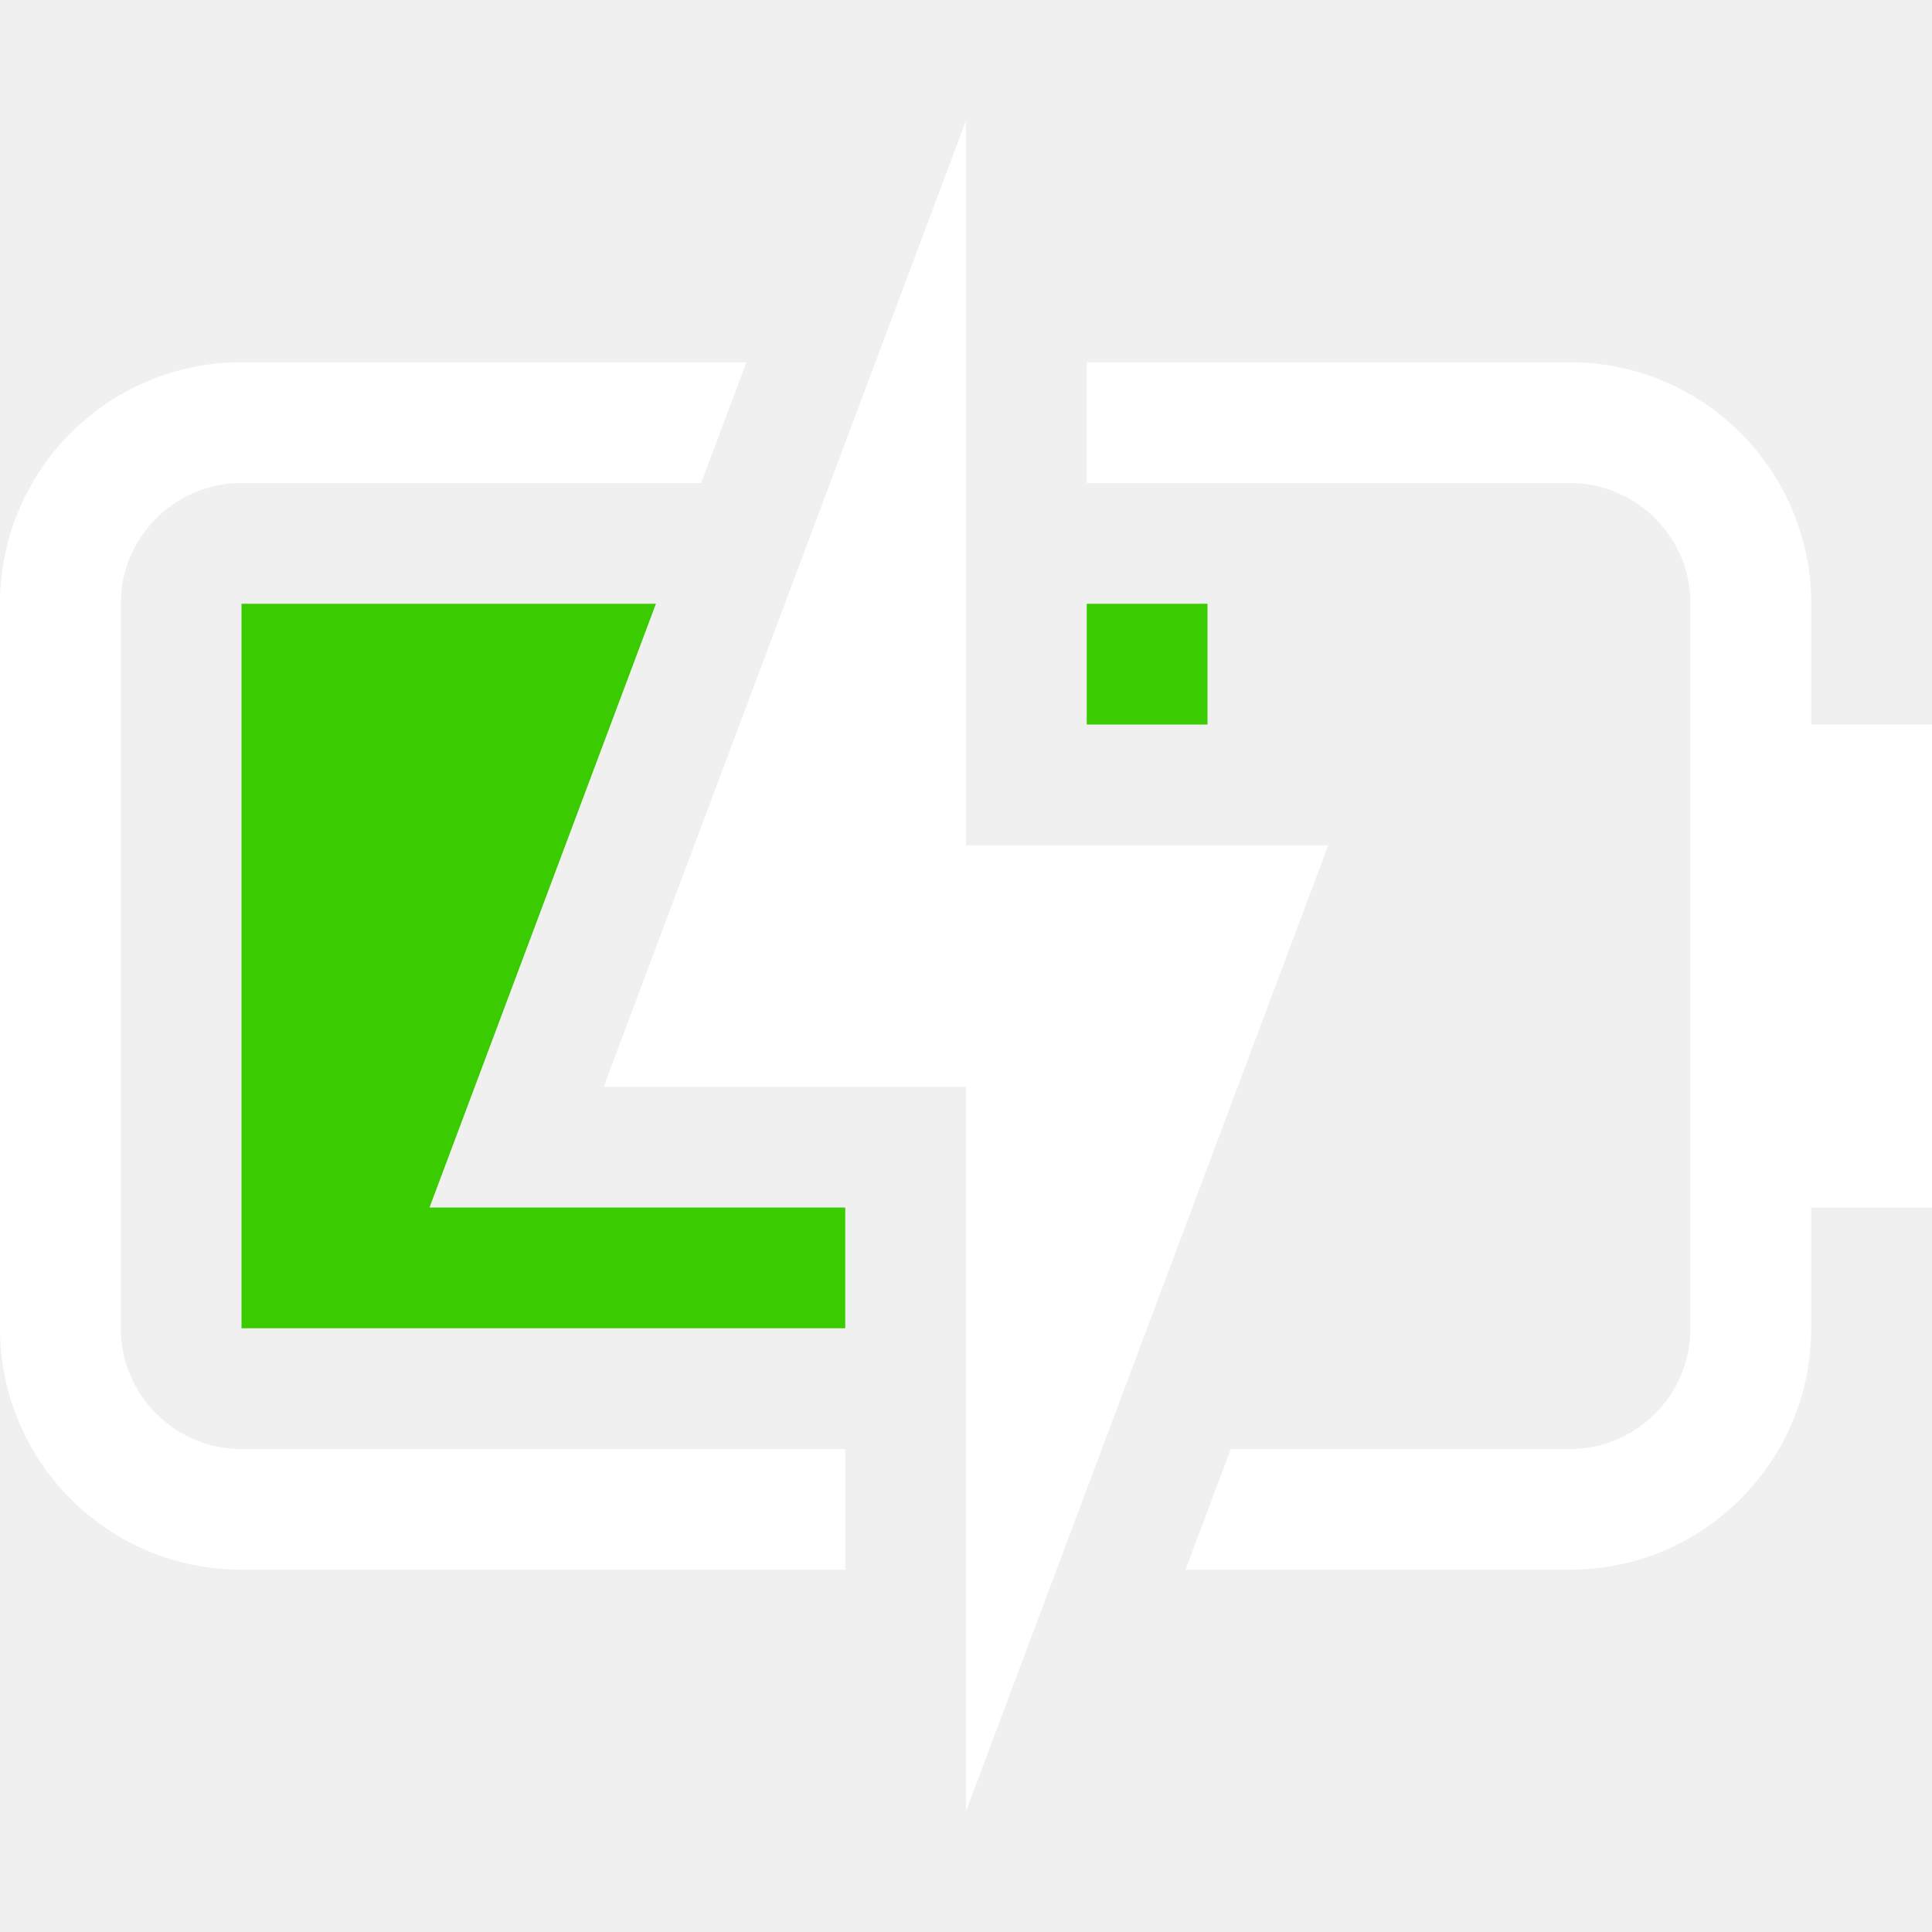
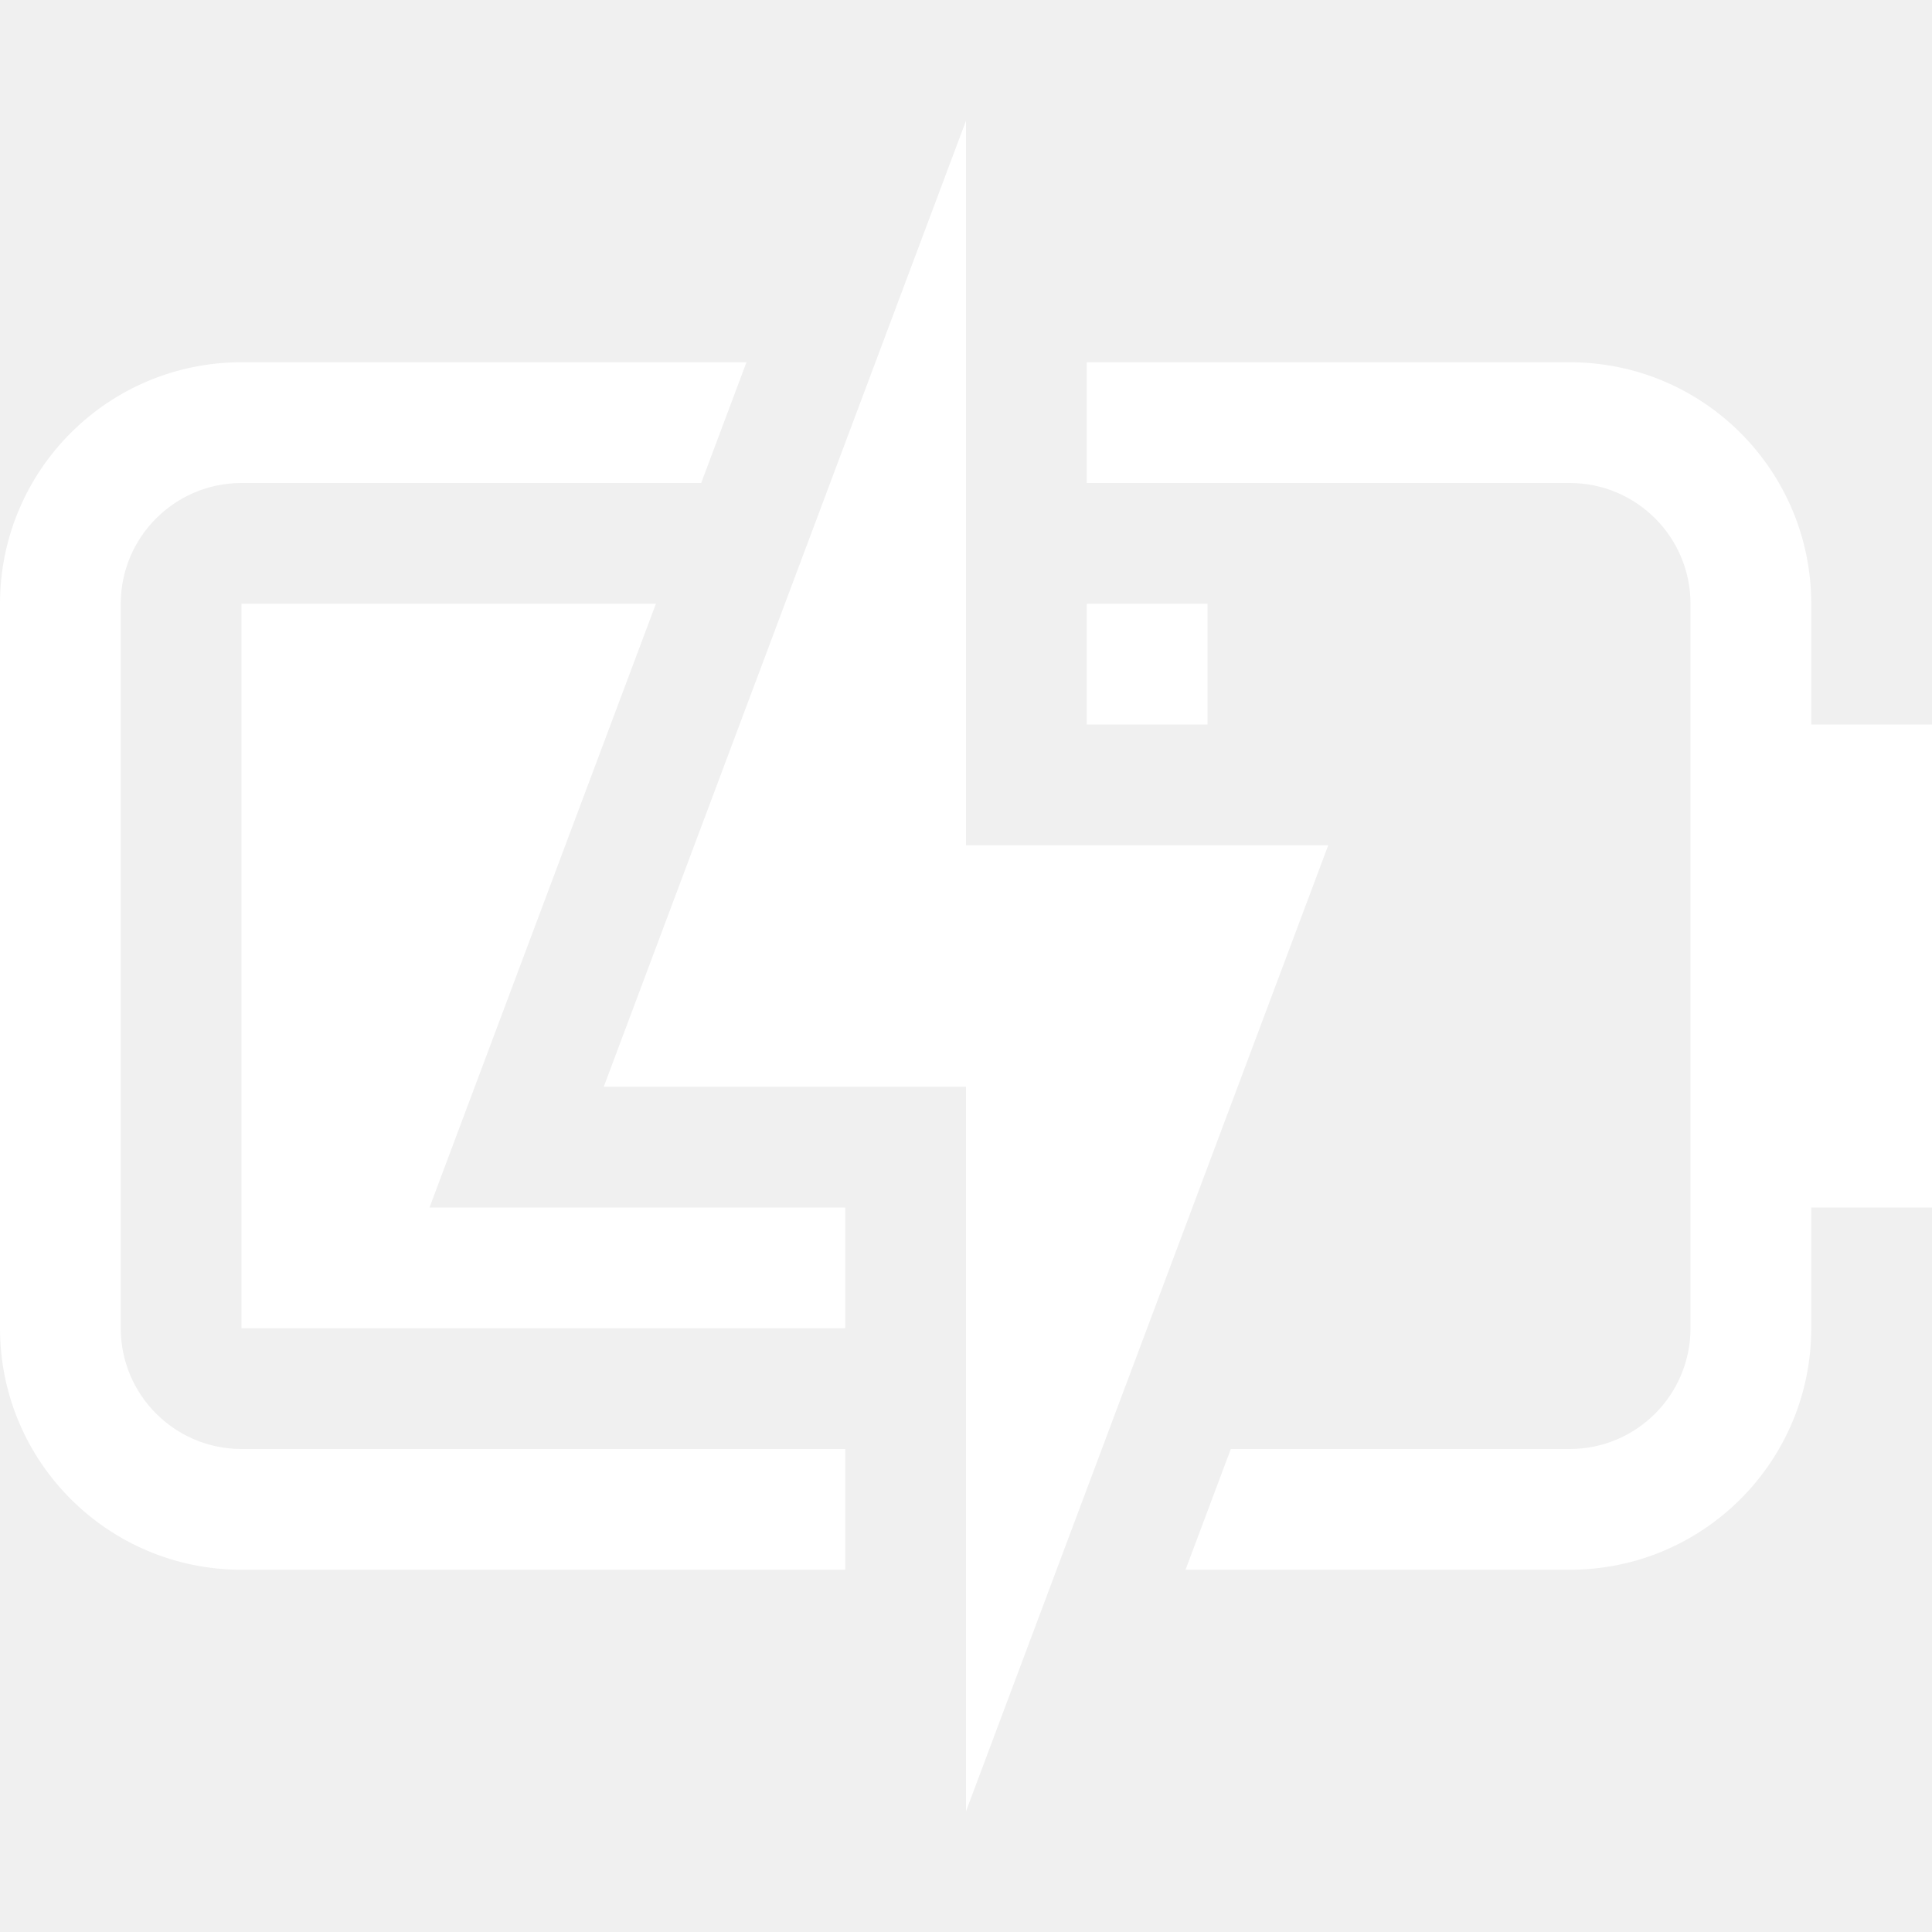
<svg xmlns="http://www.w3.org/2000/svg" width="16px" height="16px" viewBox="0 0 16 16" version="1.1">
  <g id="battery-070-plugged-symbolic" stroke="none" stroke-width="1" fill="none" fill-rule="evenodd">
-     <path d="M2,5 L5.432,5 L3.557,10 L7,10 L7,11 L2,11 L2,5 Z M10,6 L9,6 L9,5 L10,5 L10,6 Z" id="形状" fill="#3ACB00" />
+     <path d="M2,5 L5.432,5 L3.557,10 L7,10 L7,11 L2,11 L2,5 Z M10,6 L9,6 L9,5 L10,5 L10,6 Z" id="形状" fill="#FFFFFF" />
    <path d="M8,7 L11,7 L8,15 L8,9 L5,9 L8,1 L8,7 Z M6.182,3 L5.807,4 L2,4 C1.448,4 1,4.448 1,5 L1,11 C1,11.552 1.448,12 2,12 L7,12 L7,13 L2,13 C0.895,13 0,12.105 0,11 L0,5 C0,3.895 0.895,3 2,3 L6.182,3 Z M9,3 L13,3 C14.105,3 15,3.895 15,5 L15,6 L16,6 L16,10 L15,10 L15,11 C15,12.105 14.105,13 13,13 L9.818,13 L10.193,12 L13,12 C13.552,12 14,11.552 14,11 L14,5 C14,4.448 13.552,4 13,4 L9,4 L9,3 Z" id="形状" fill="#FFFFFF" fill-rule="nonzero" />
  </g>
</svg>
